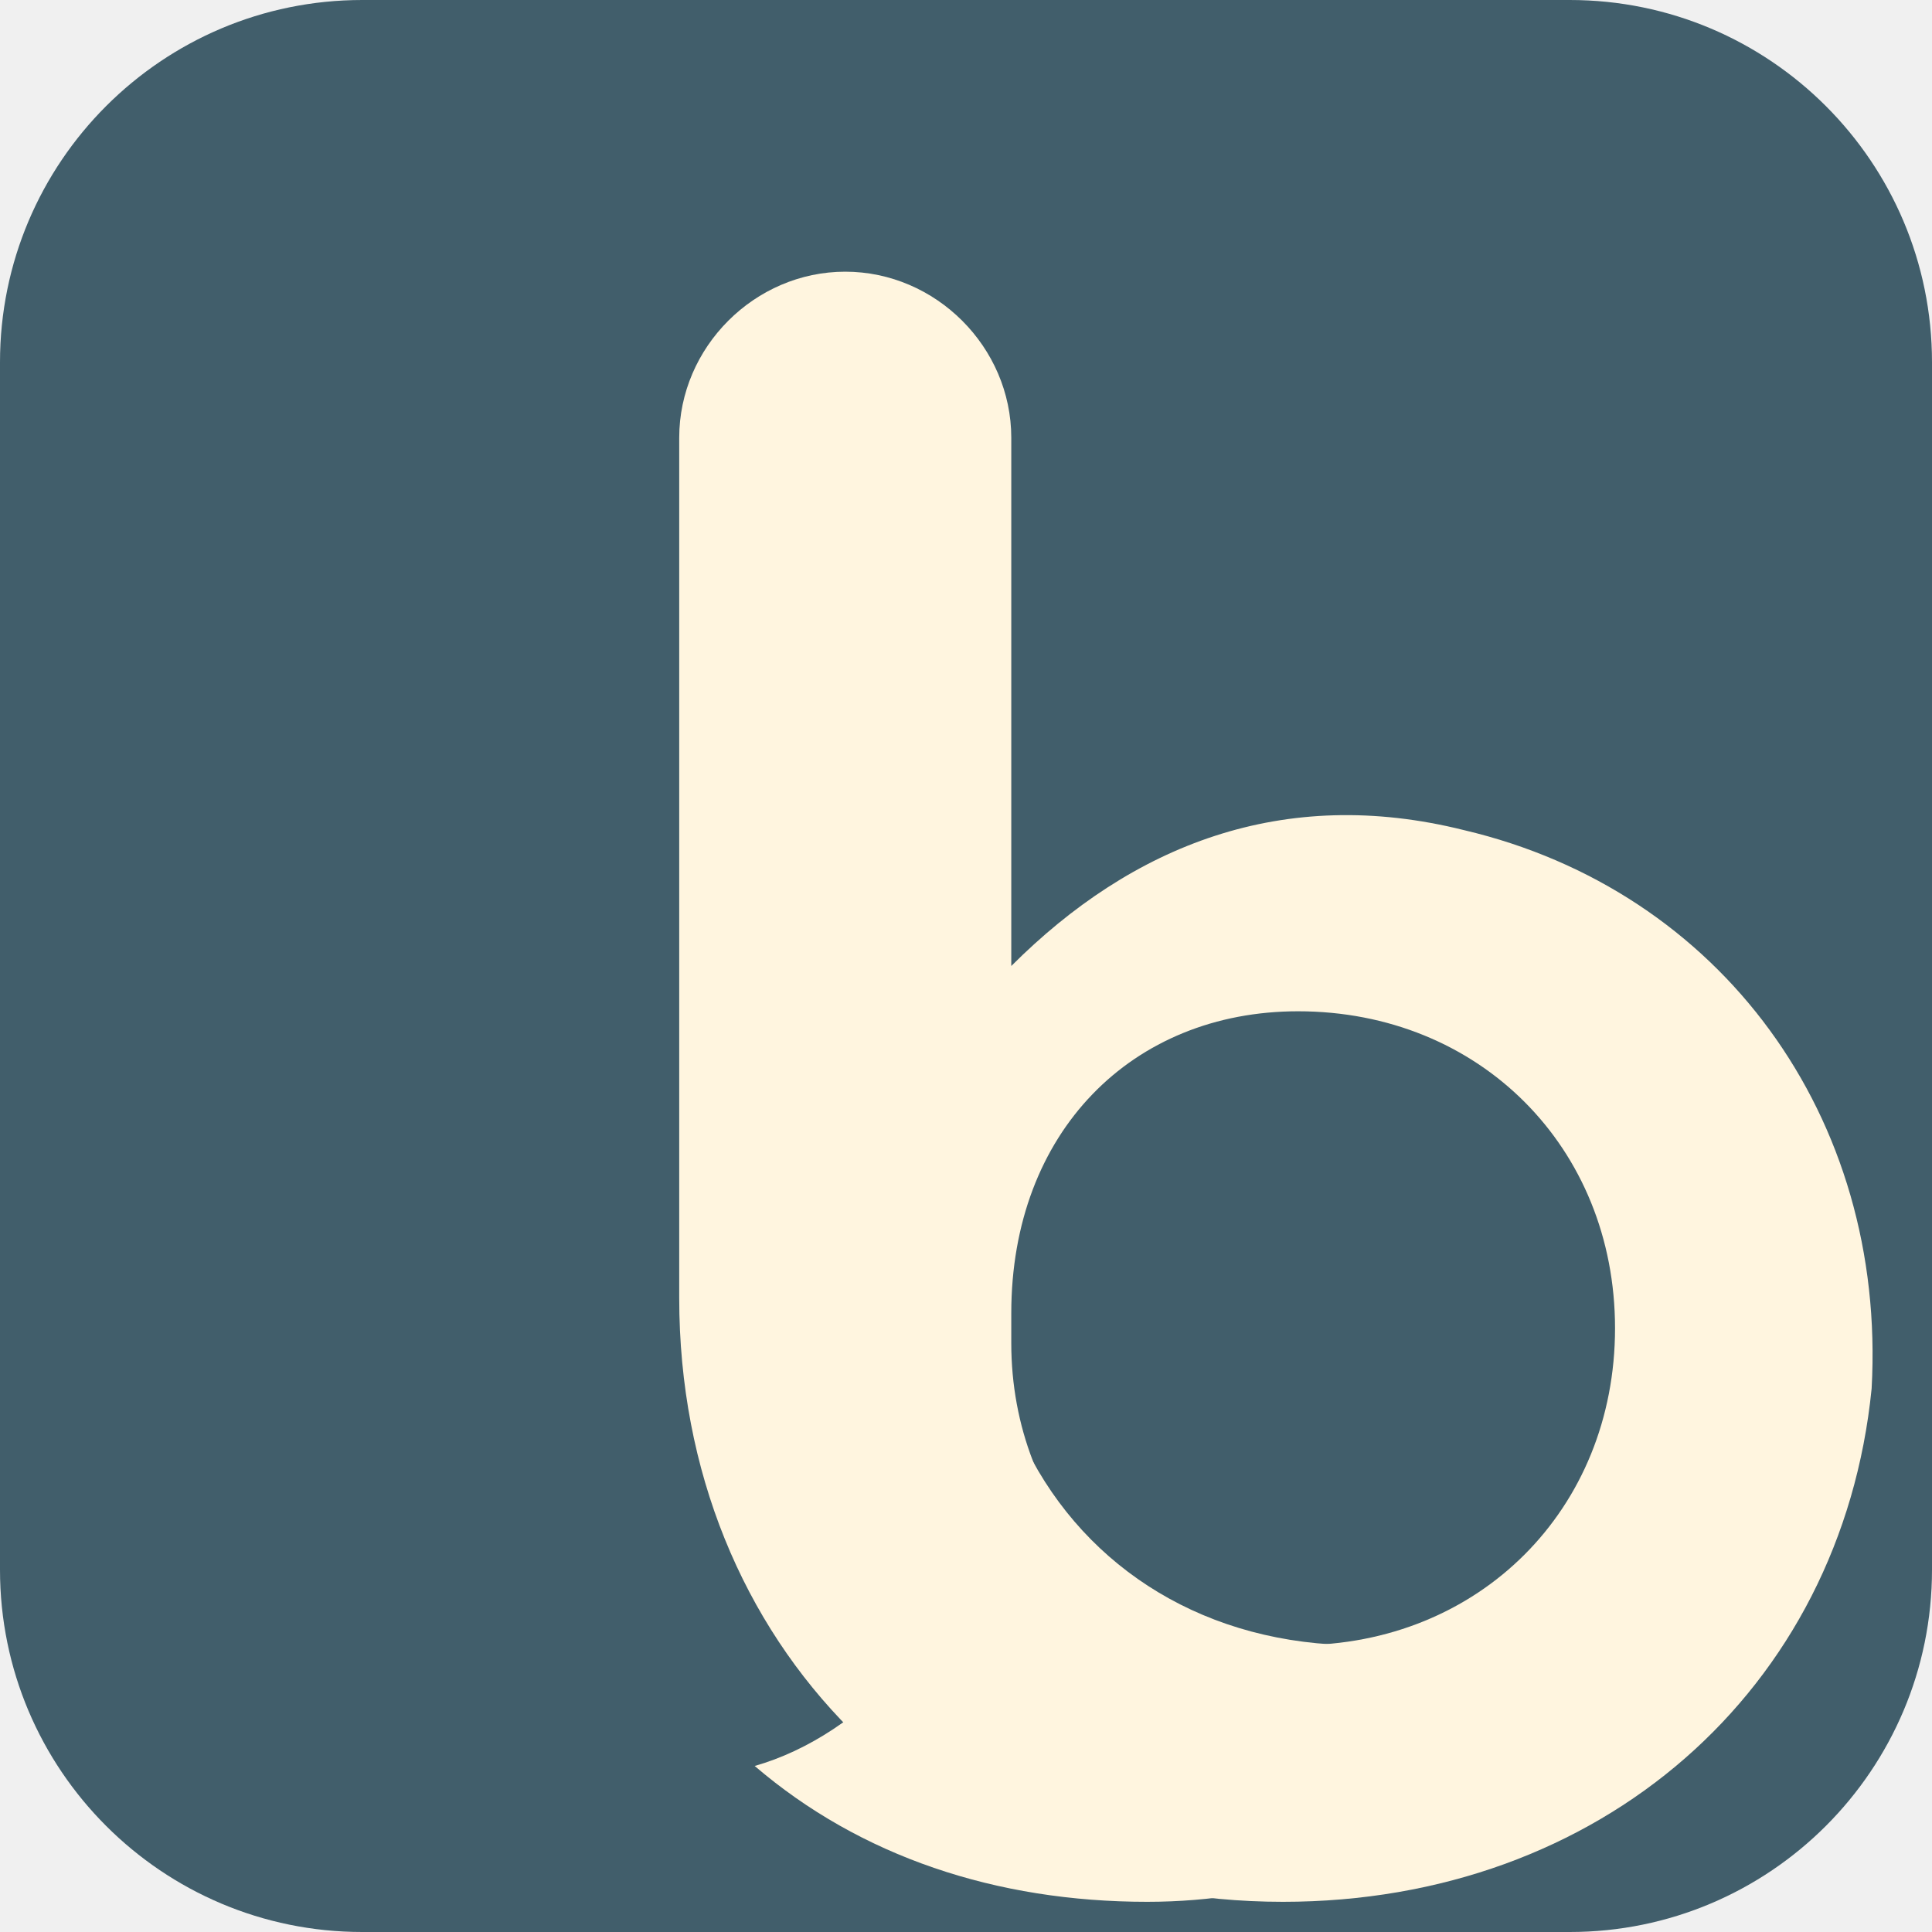
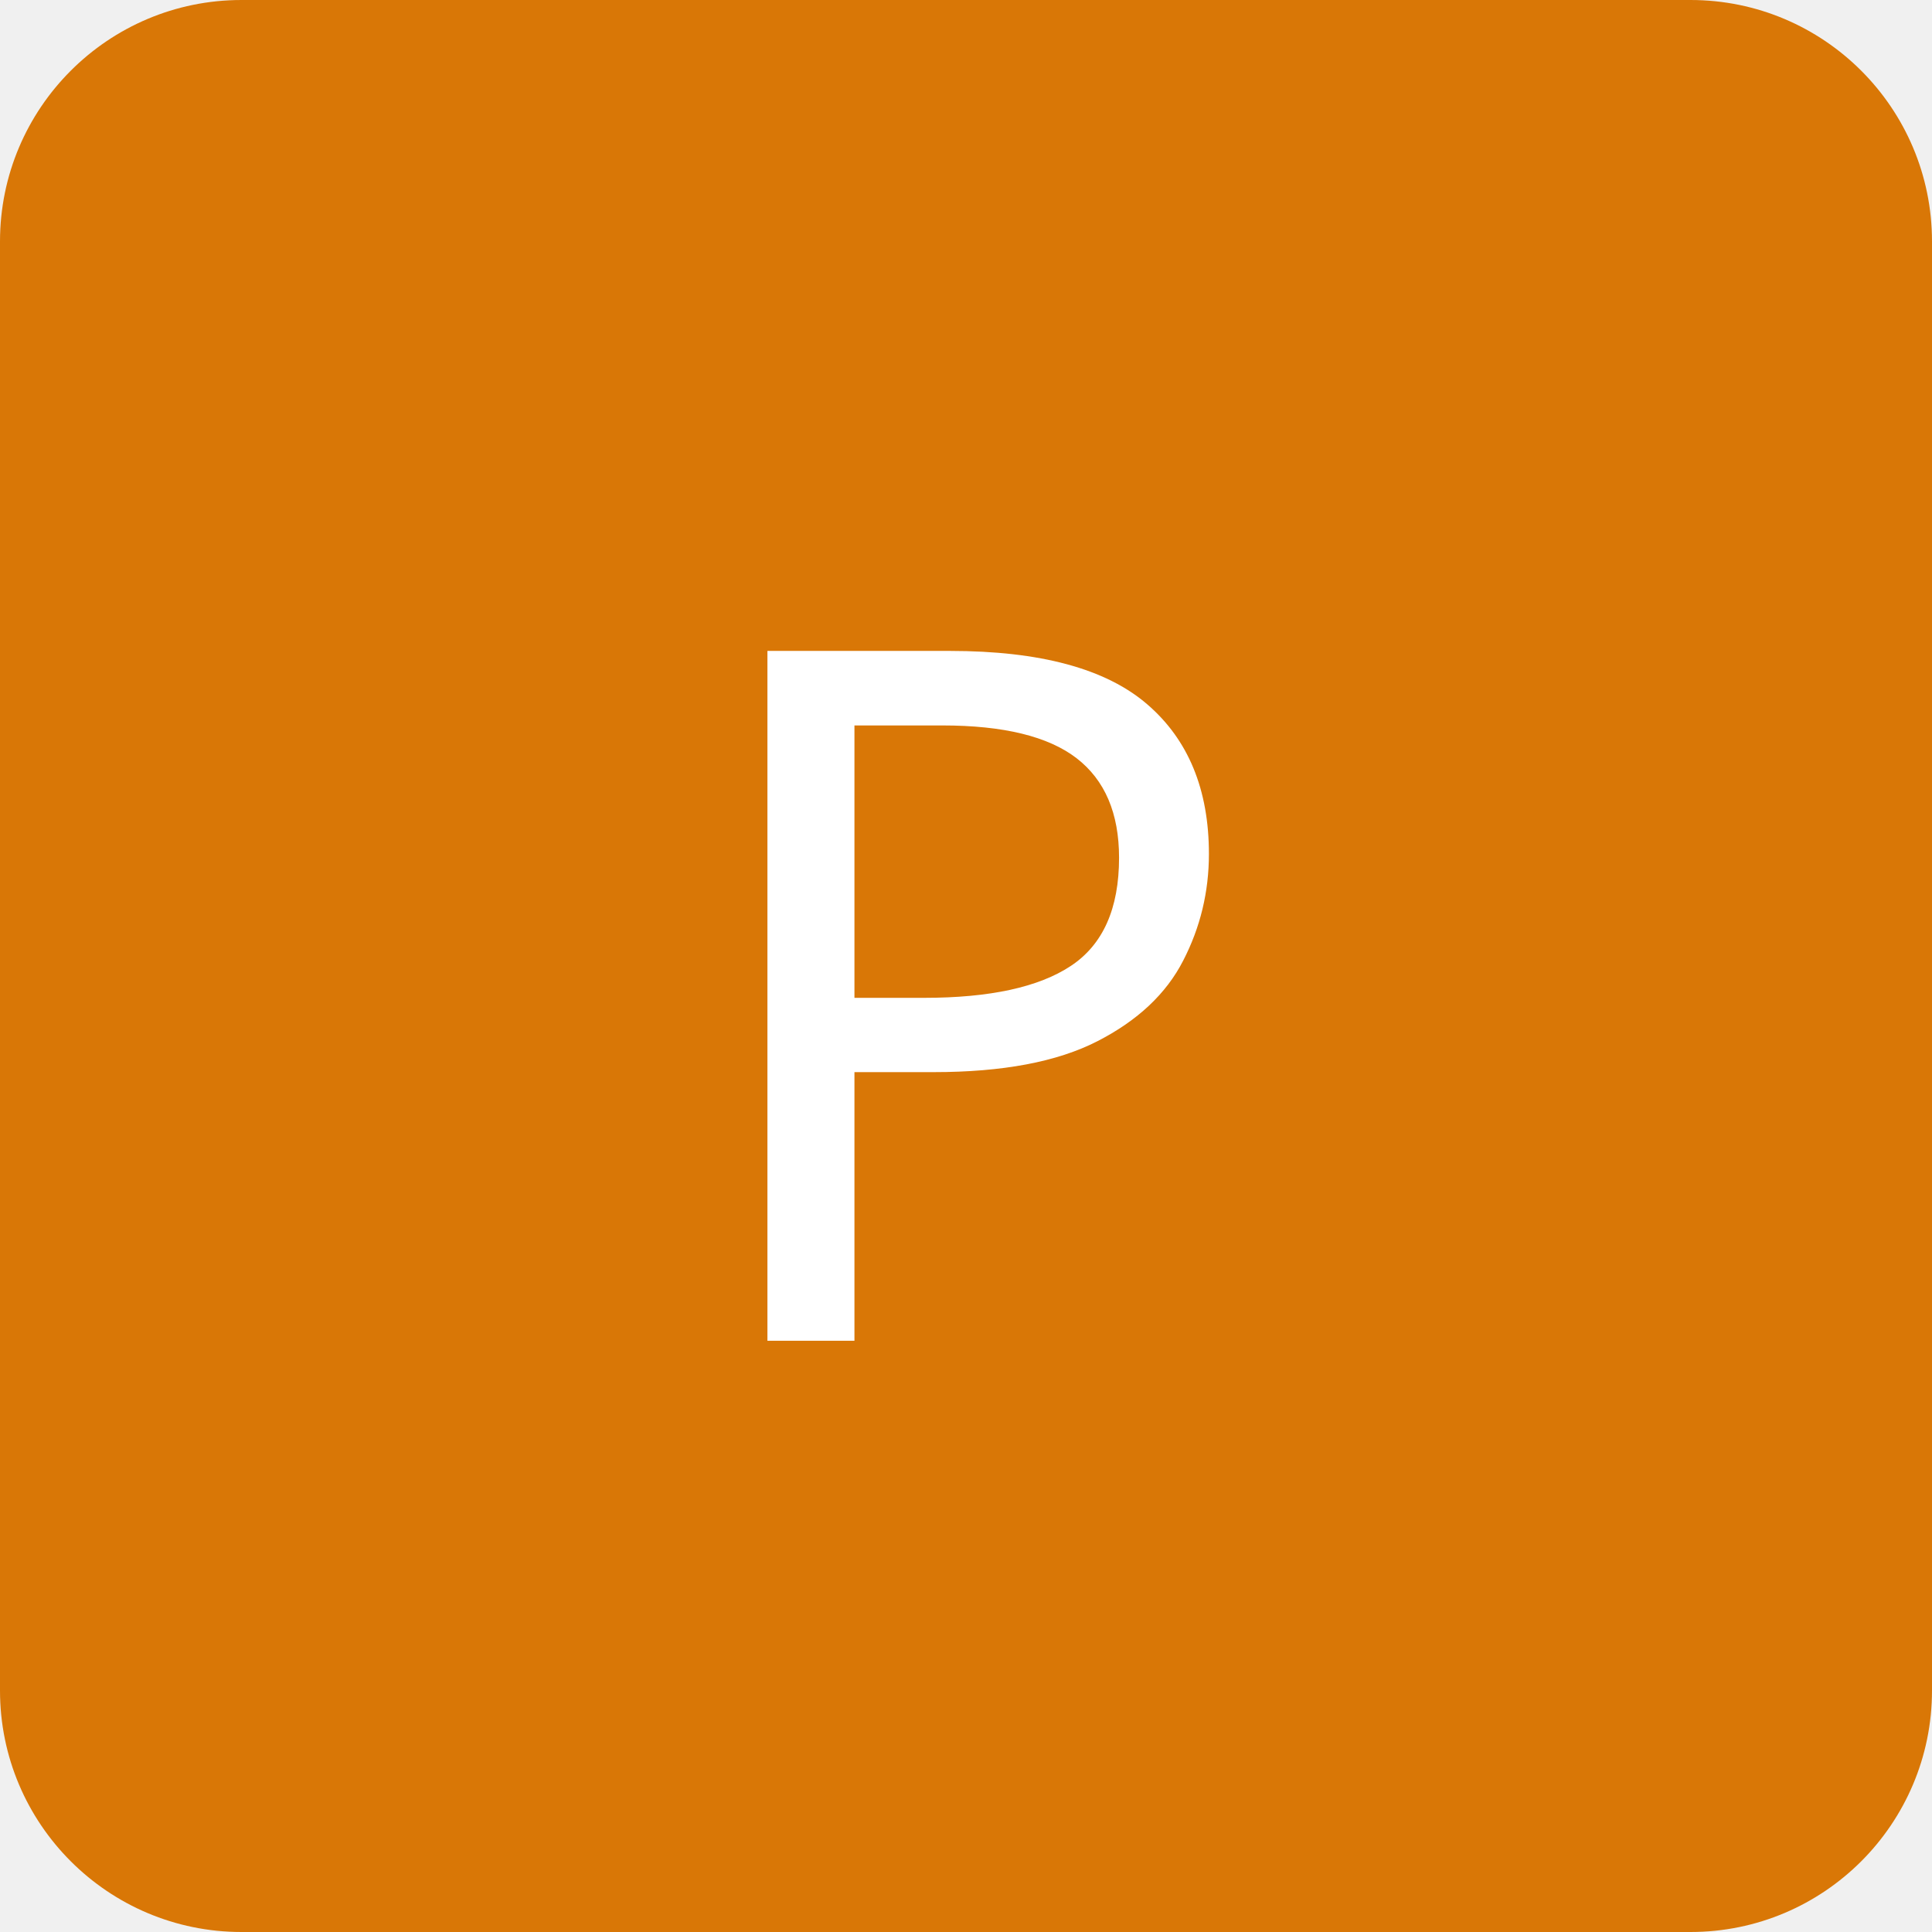
<svg xmlns="http://www.w3.org/2000/svg" fill="none" viewBox="0 0 128 128">
-   <rect width="128" height="128" rx="24" fill="#415E6B" />
-   <path d="M45 29c0-6 5-11 11-11s11 5 11 11v35c8-8 18-12 30-9 17 4 28 19 27 37-2 20-18 34-39 34-23 0-40-17-40-40V29Z" fill="#FFF5DF" />
-   <path d="M67 89c0 11 8 20 19 20 12 0 21-9 21-21s-9-21-21-21c-11 0-19 8-19 20v2Z" fill="#415E6B" />
-   <path d="M68 96c4 8 12 13 22 13 8 0 15-3 20-9-4 15-17 26-34 26-10 0-19-3-26-9 7-2 14-9 18-21Z" fill="#FFF5DF" />
+   <rect width="128" height="128" rx="16" fill="#D97706" />
+   <text x="50%" y="50%" text-anchor="middle" dominant-baseline="central" font-size="64" font-family="system-ui" fill="white">P</text>
</svg>
